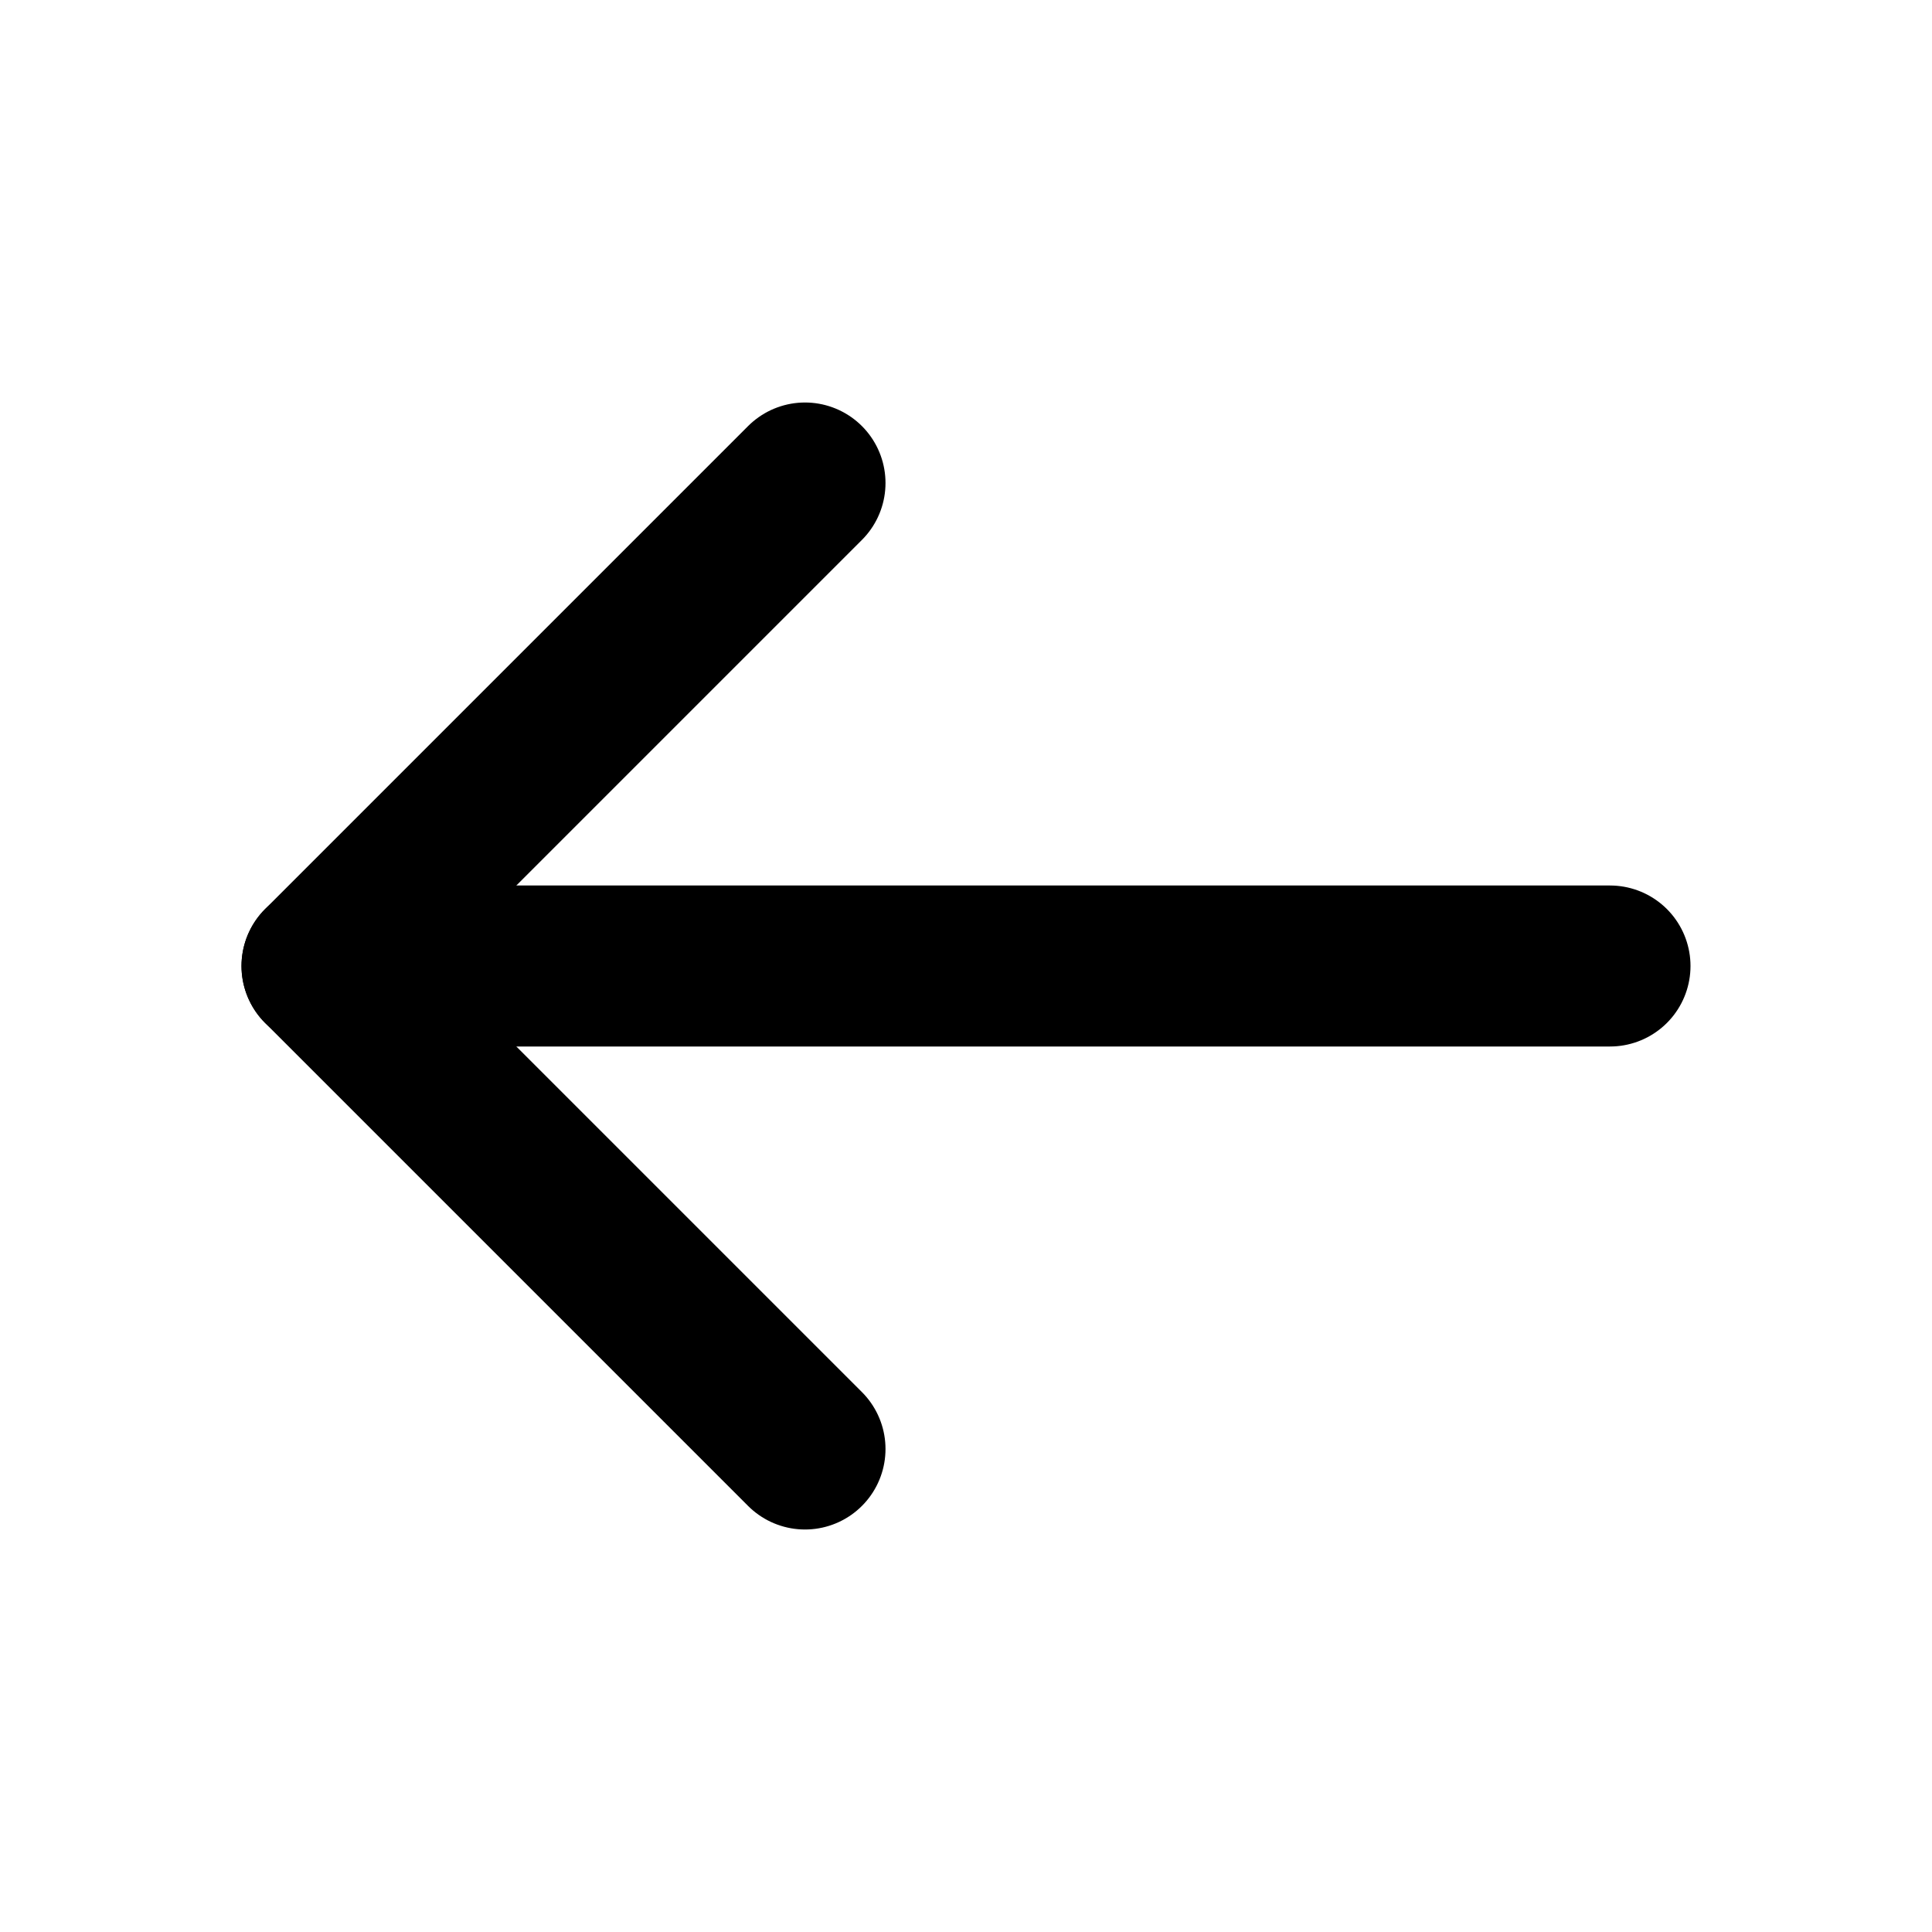
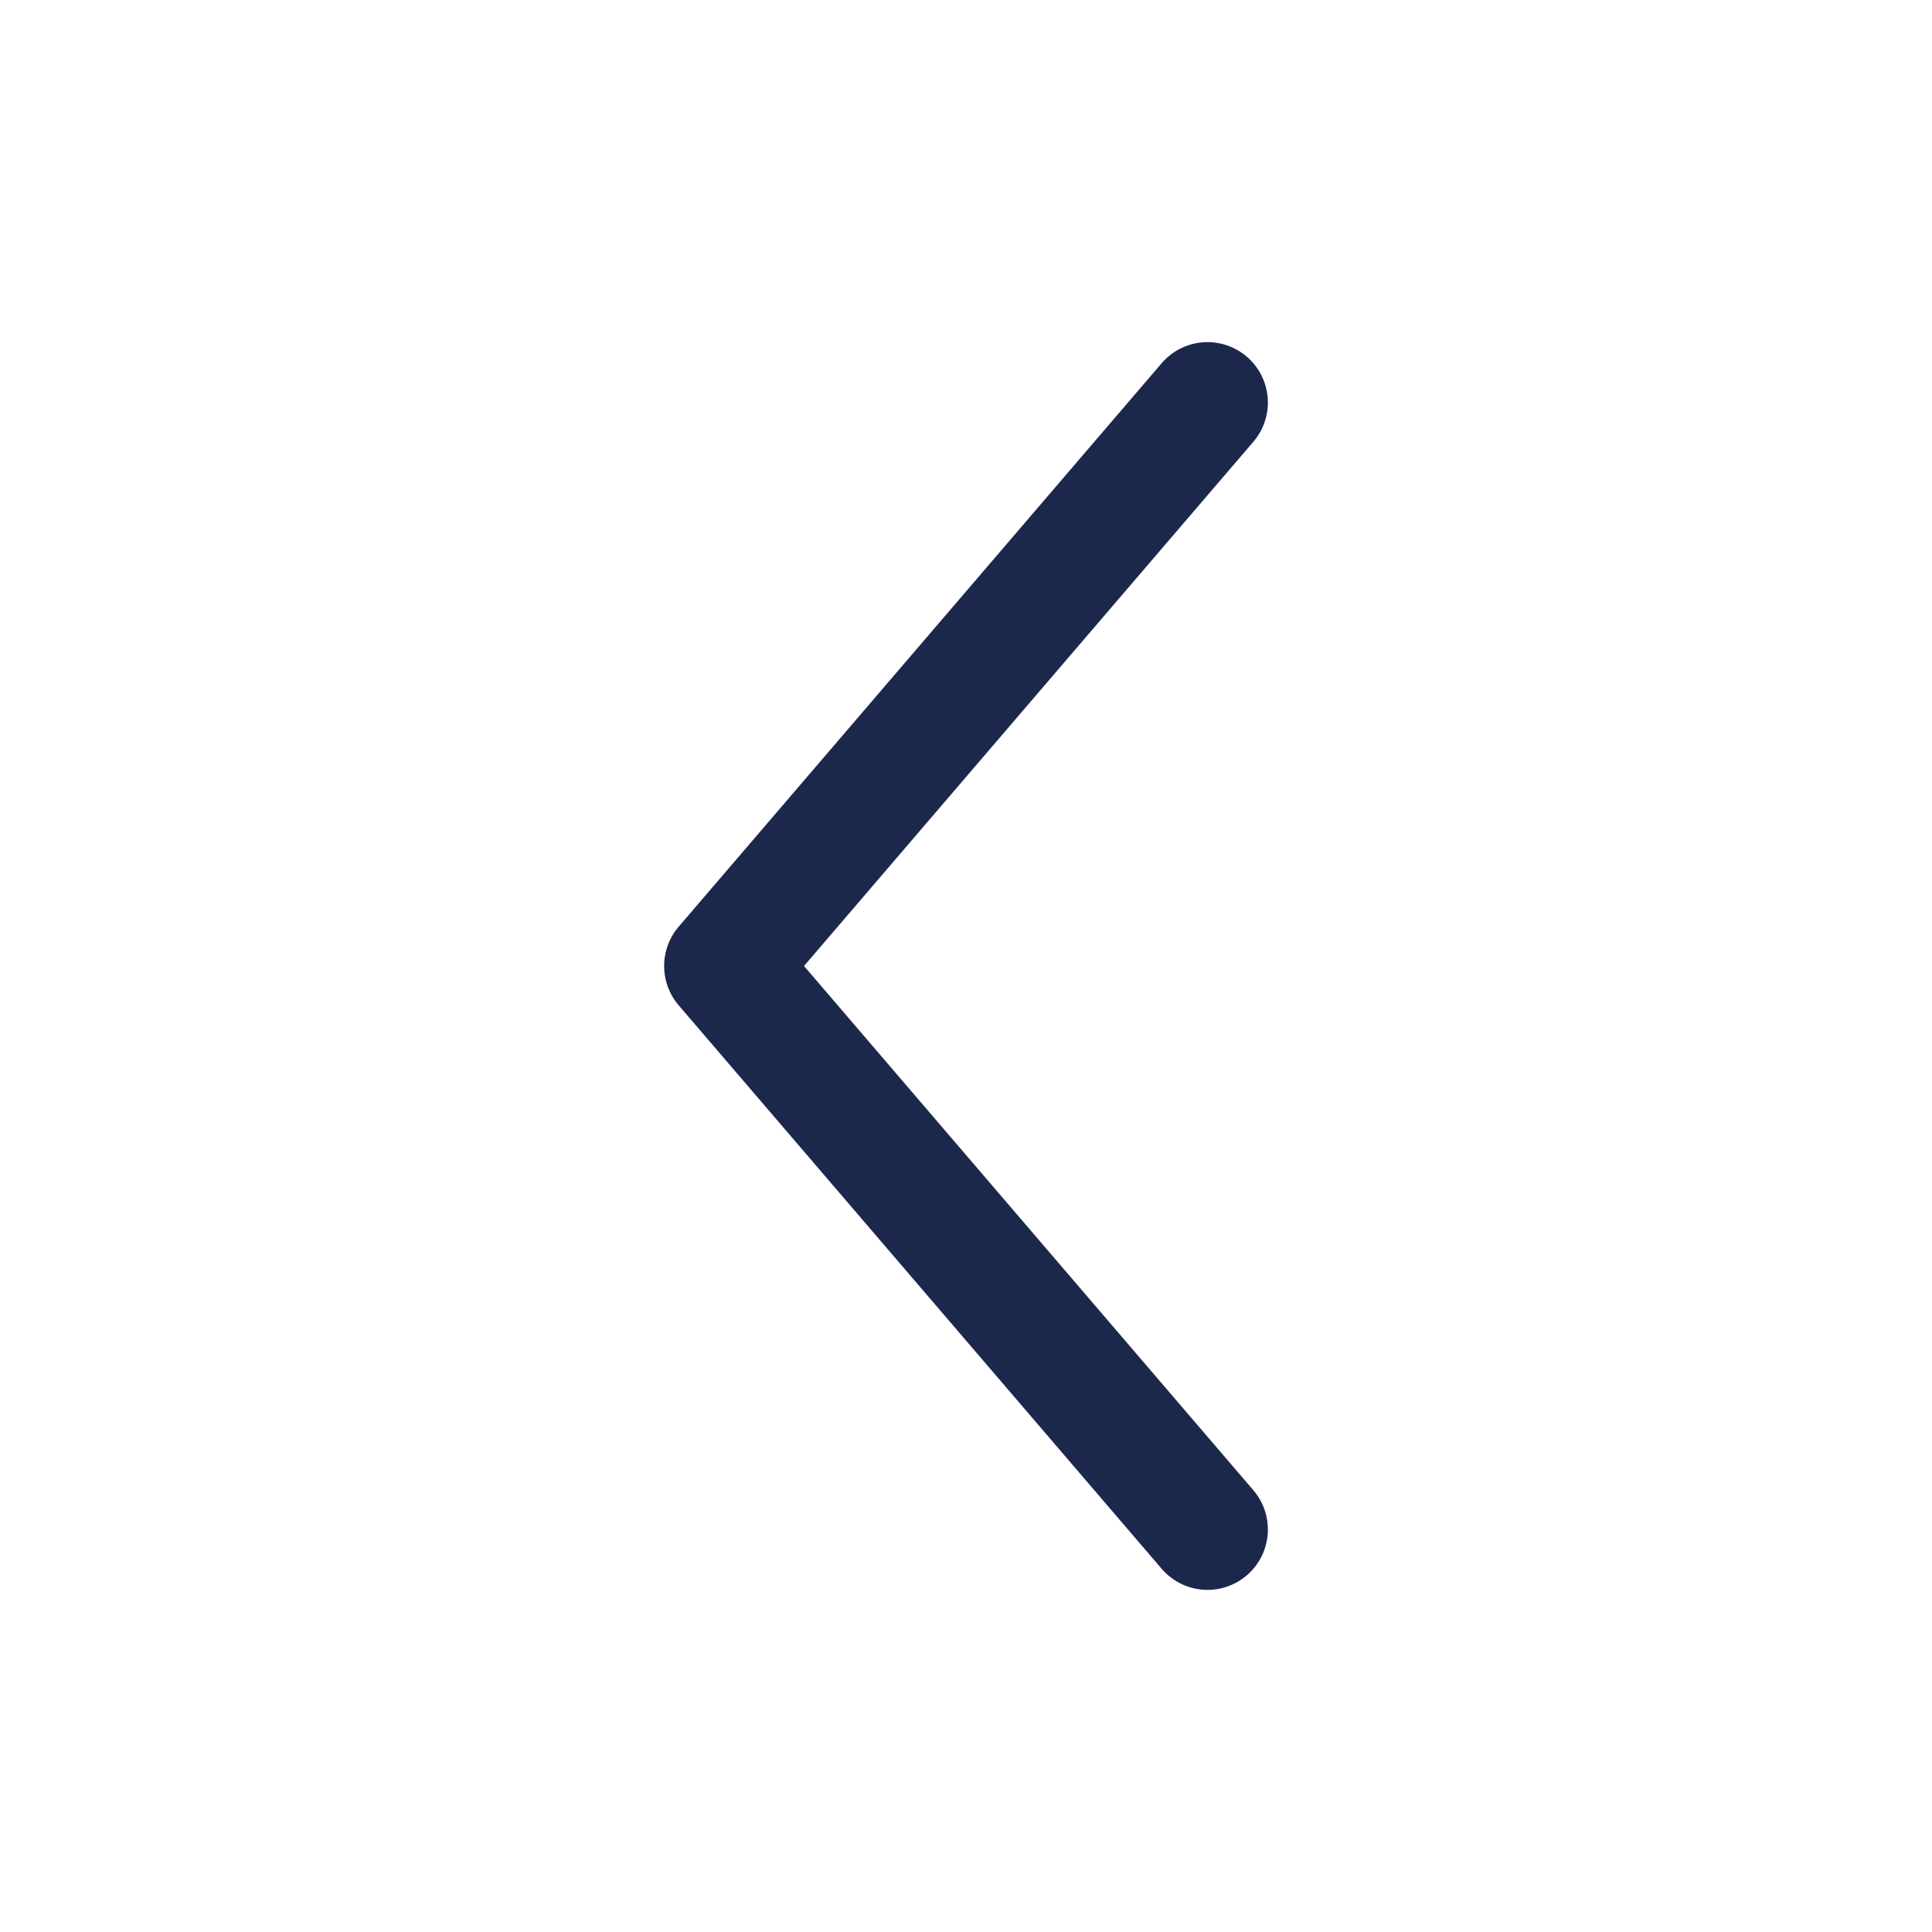
- <svg xmlns="http://www.w3.org/2000/svg" width="24" height="24" viewBox="0 0 24 24" fill="none" stroke="currentColor" stroke-width="2" stroke-linecap="round" stroke-linejoin="round" class="feather feather-activity">
-   <line x1="20" y1="12" x2="4" y2="12" />
-   <polyline points="10 18 4 12 10 6" />
+ <svg xmlns="http://www.w3.org/2000/svg" viewBox="0 0 24 24" fill="none">
+   <g id="SVGRepo_bgCarrier" stroke-width="0" />
+   <g id="SVGRepo_tracerCarrier" stroke-linecap="round" stroke-linejoin="round" />
+   <g id="SVGRepo_iconCarrier">
+     <path d="M15 5L9 12L15 19" stroke="#1C274C" stroke-width="1.5" stroke-linecap="round" stroke-linejoin="round" />
+   </g>
</svg>
